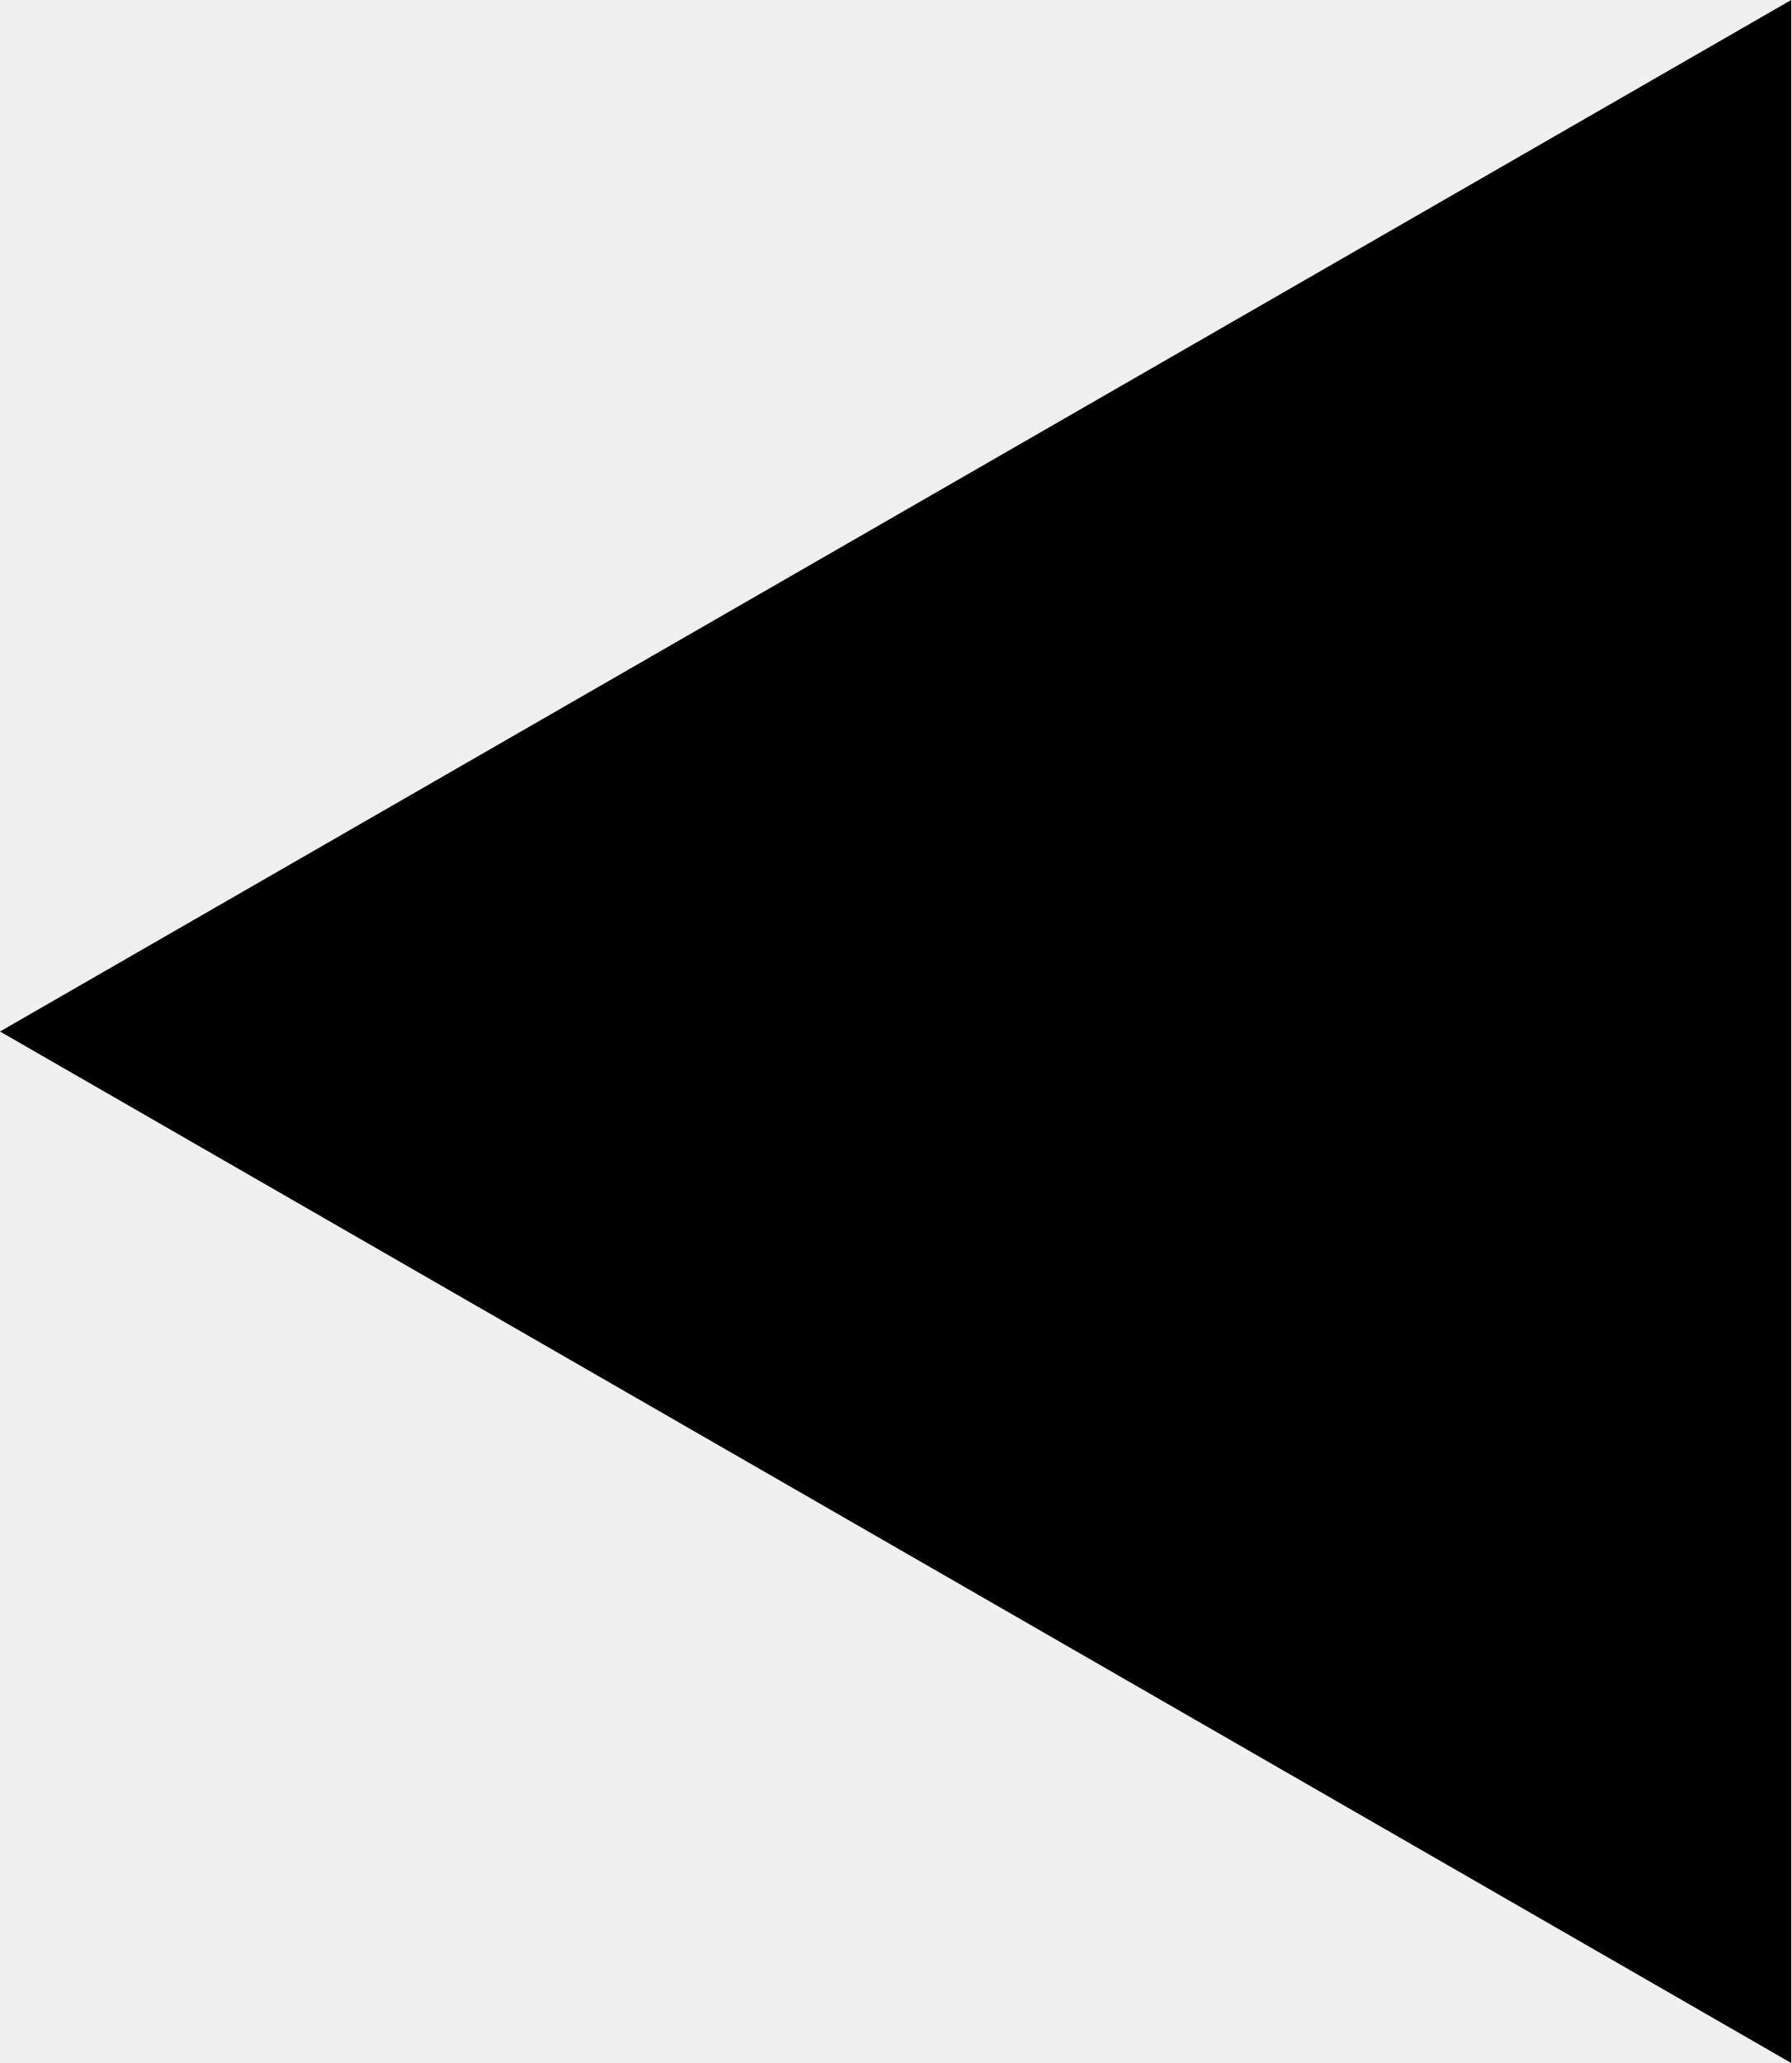
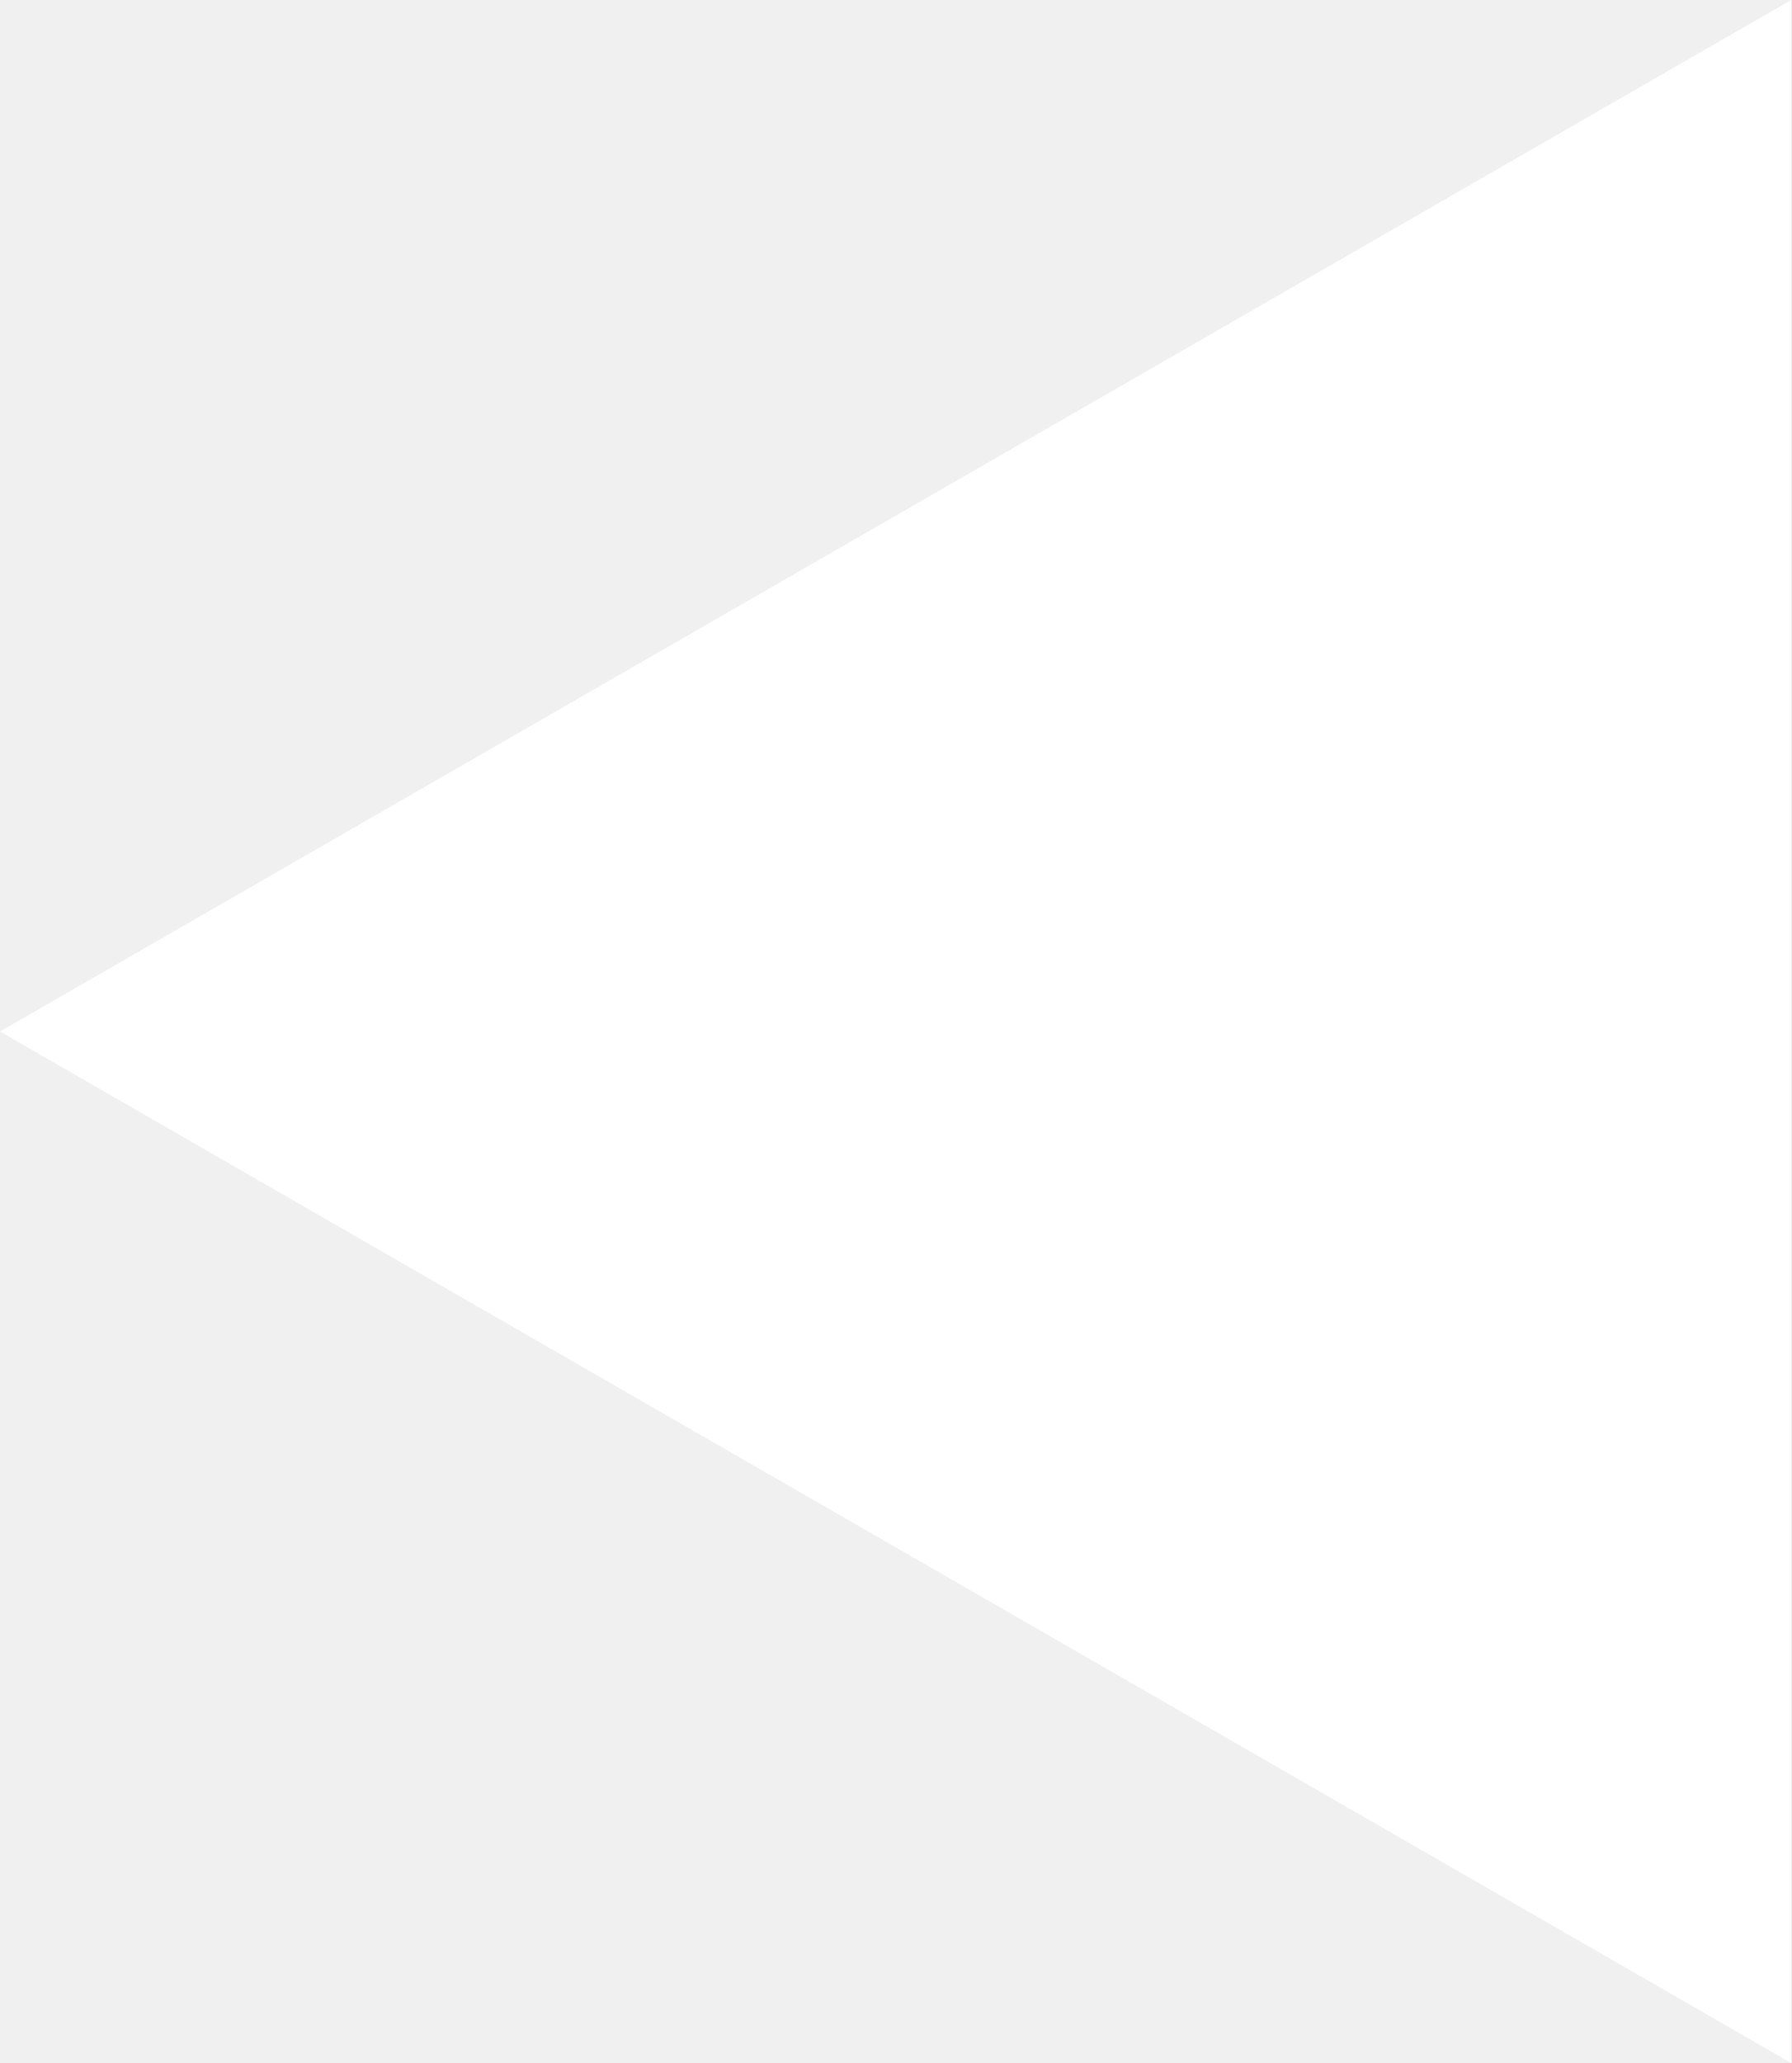
<svg xmlns="http://www.w3.org/2000/svg" xml:space="preserve" version="1.1" style="shape-rendering:geometricPrecision;text-rendering:geometricPrecision;image-rendering:optimizeQuality;" viewBox="0 0 594 684" x="0px" y="0px" fill-rule="evenodd" clip-rule="evenodd">
  <defs>
    <style type="text/css">
   
-     .fil0 {fill:black}
+     .fil0 {fill:white}
   
  </style>
  </defs>
  <g>
    <path class="fil0" d="M594 684l-594 -342 594 -342c0,228 0,456 0,684z" />
  </g>
</svg>
